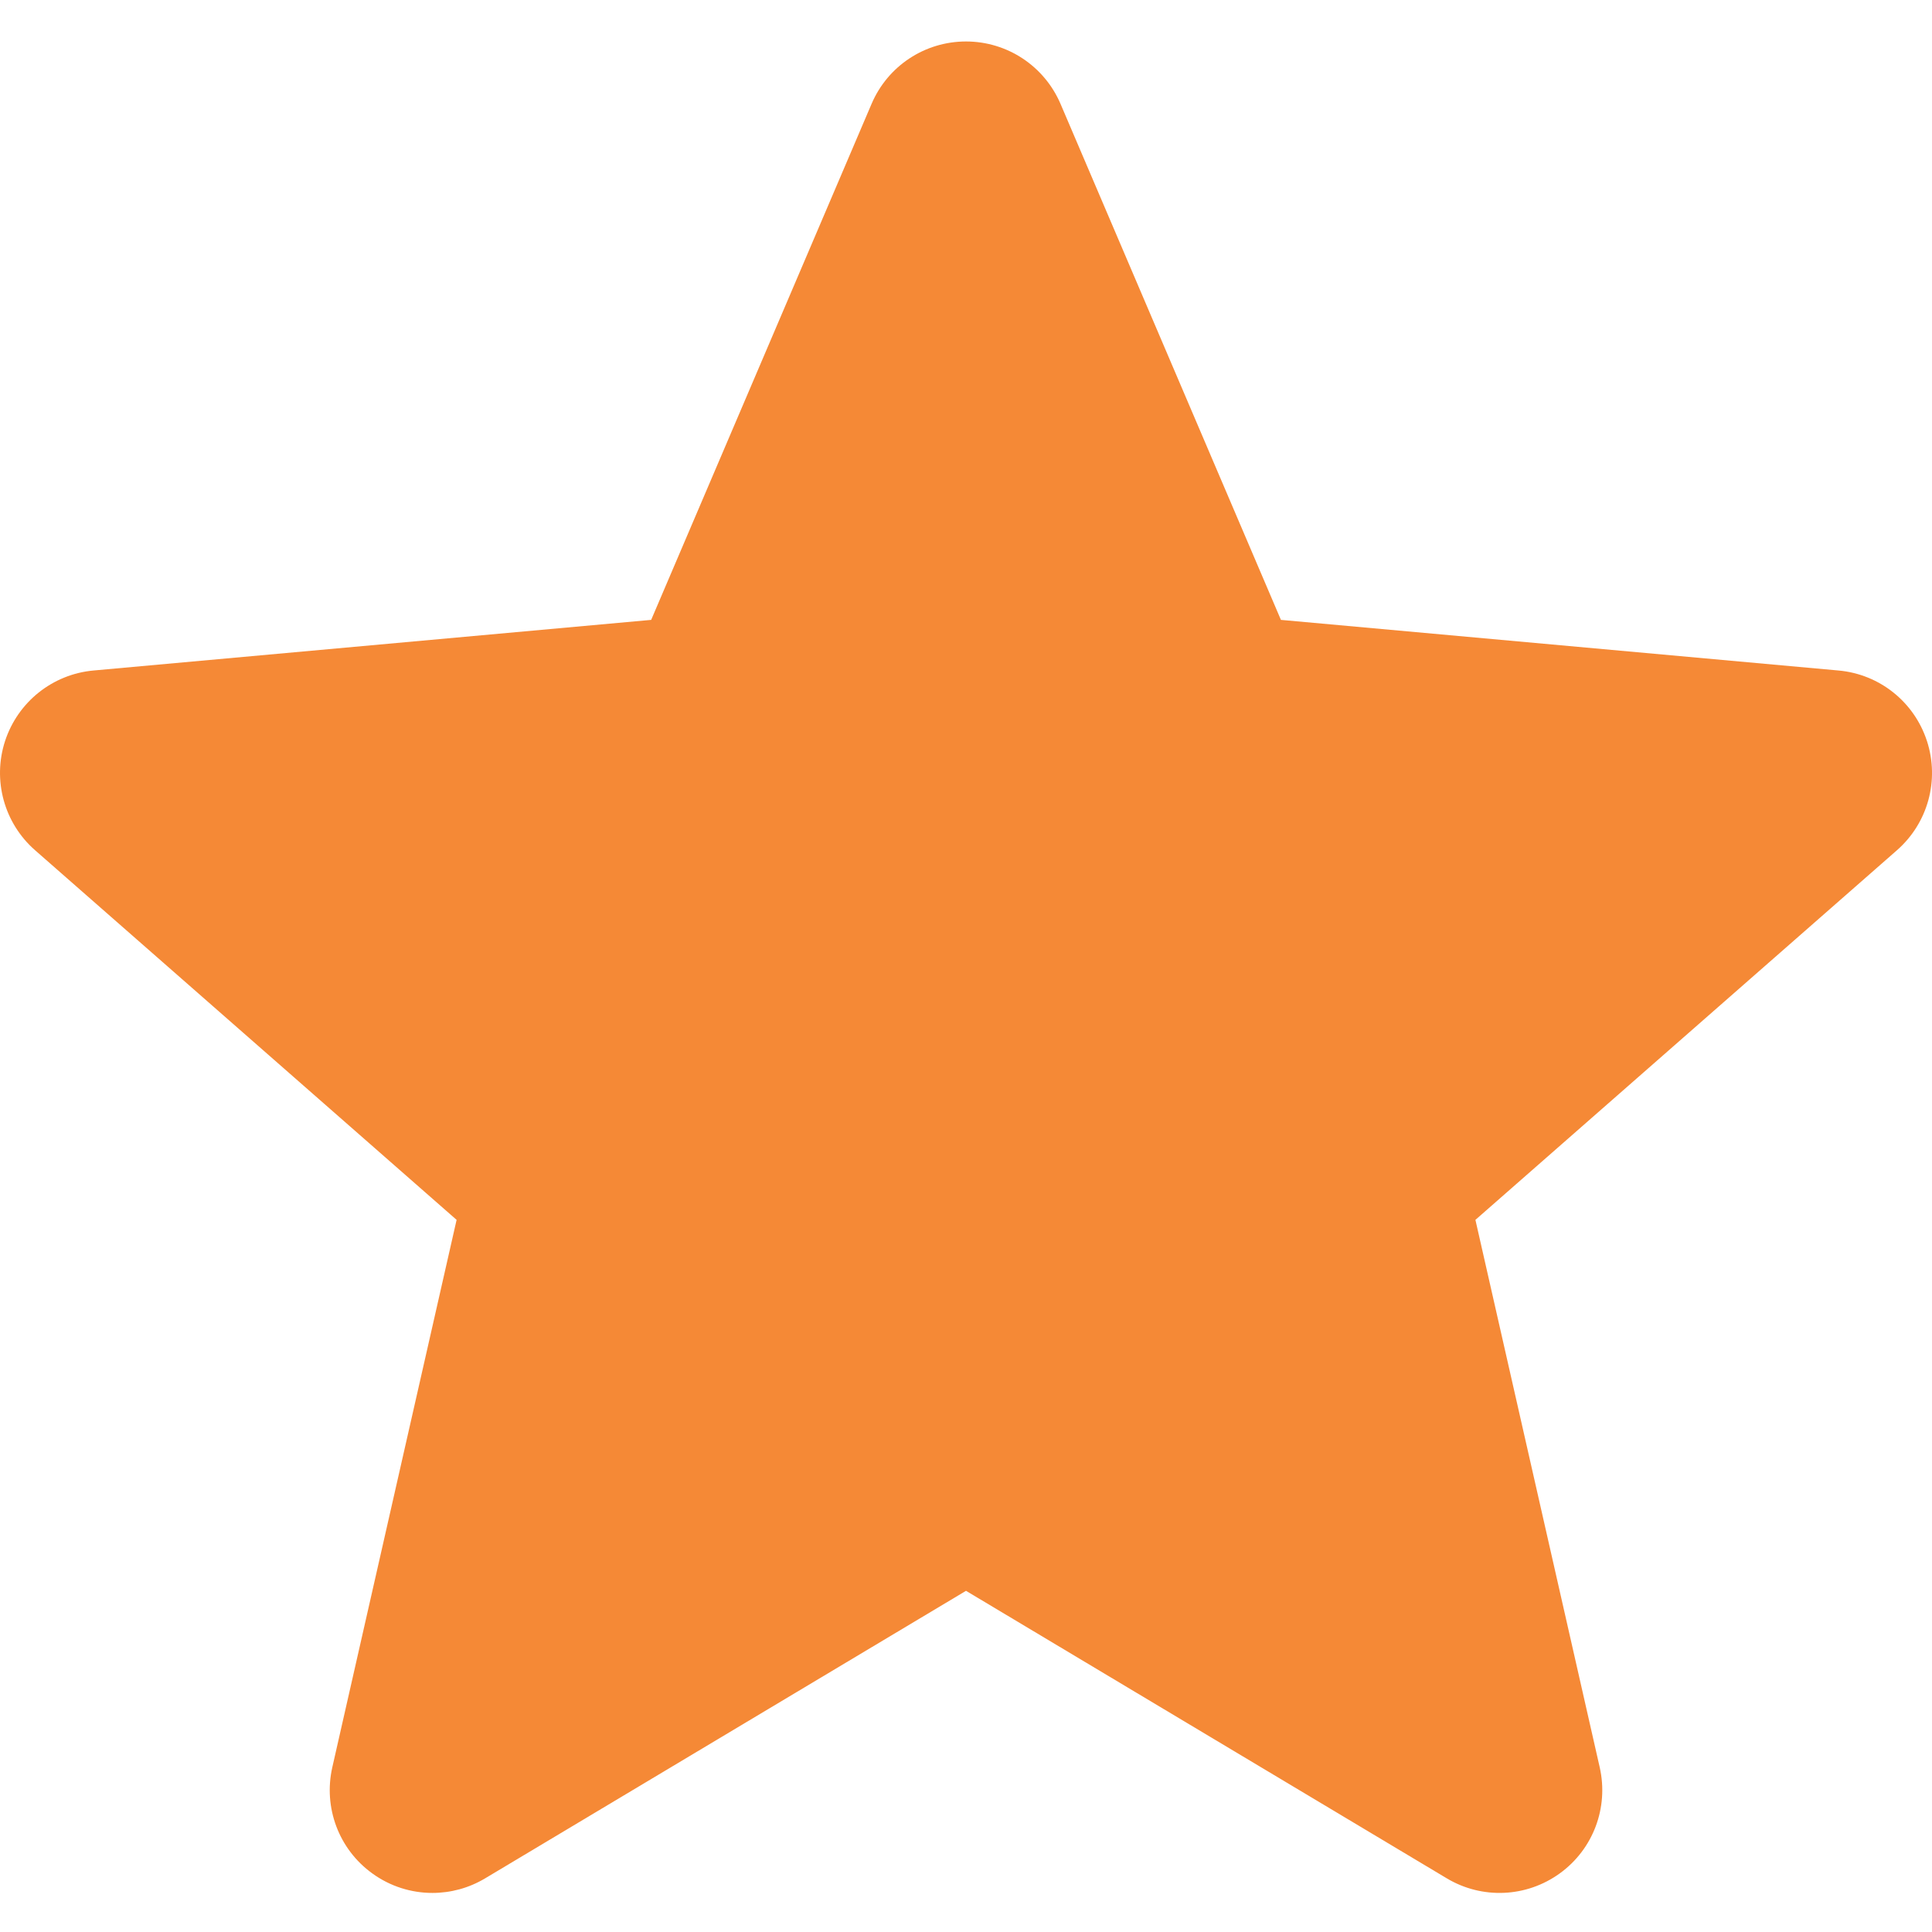
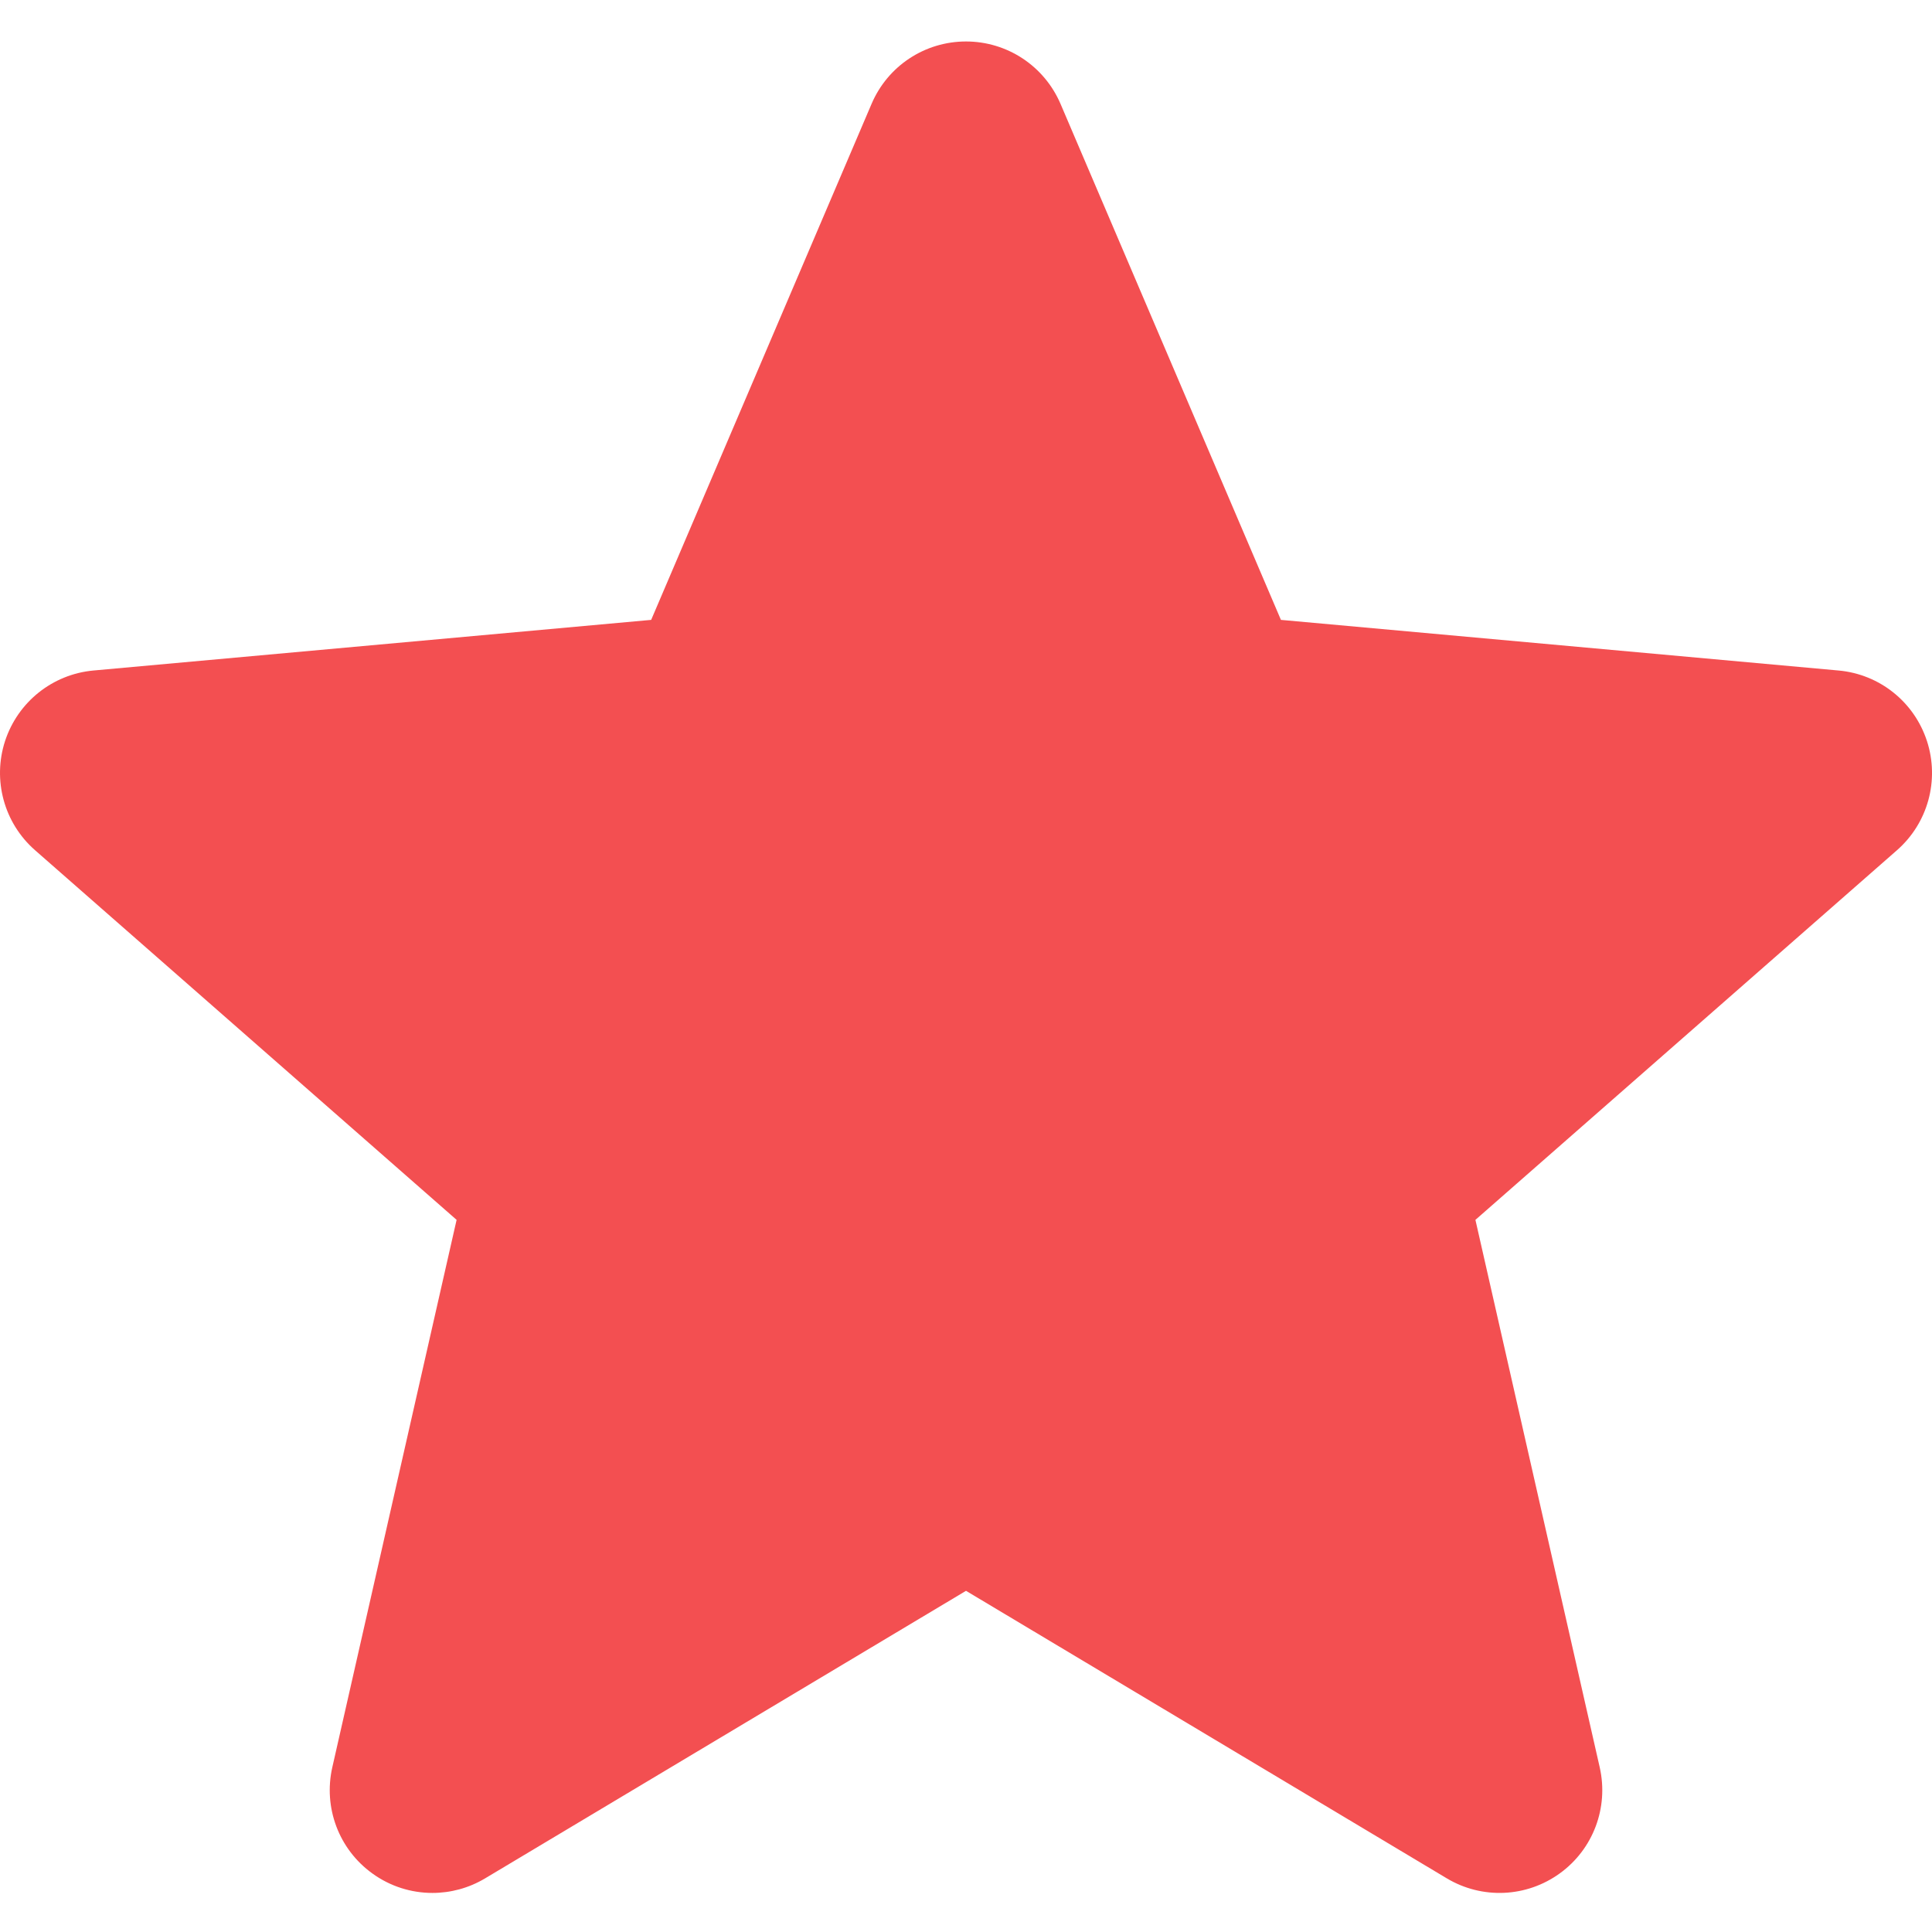
<svg xmlns="http://www.w3.org/2000/svg" height="512px" viewBox="0 -10 511.991 511" width="512px">
  <g>
-     <path d="m510.652 185.883c-3.371-10.367-12.566-17.707-23.402-18.688l-147.797-13.418-58.41-136.75c-4.312-10.047-14.125-16.531-25.047-16.531s-20.738 6.484-25.023 16.531l-58.41 136.75-147.82 13.418c-10.836 1-20.012 8.34-23.402 18.688-3.371 10.367-.258 21.738 7.938 28.926l111.723 97.965-32.941 145.086c-2.41 10.668 1.73 21.699 10.582 28.098 4.758 3.457 10.348 5.184 15.957 5.184 4.82 0 9.645-1.281 13.953-3.859l127.445-76.203 127.422 76.203c9.348 5.586 21.102 5.074 29.934-1.324 8.852-6.398 12.992-17.43 10.582-28.098l-32.941-145.086 111.723-97.965c8.191-7.188 11.309-18.535 7.938-28.926zm-252.203 223.723" data-original="#000000" class="active-path" data-old_color="#000000" fill="#F58936" />
+     <path d="m510.652 185.883c-3.371-10.367-12.566-17.707-23.402-18.688l-147.797-13.418-58.41-136.75c-4.312-10.047-14.125-16.531-25.047-16.531s-20.738 6.484-25.023 16.531l-58.41 136.75-147.82 13.418c-10.836 1-20.012 8.34-23.402 18.688-3.371 10.367-.258 21.738 7.938 28.926l111.723 97.965-32.941 145.086c-2.41 10.668 1.73 21.699 10.582 28.098 4.758 3.457 10.348 5.184 15.957 5.184 4.82 0 9.645-1.281 13.953-3.859l127.445-76.203 127.422 76.203c9.348 5.586 21.102 5.074 29.934-1.324 8.852-6.398 12.992-17.43 10.582-28.098l-32.941-145.086 111.723-97.965c8.191-7.188 11.309-18.535 7.938-28.926zm-252.203 223.723" data-original="#000000" class="active-path" data-old_color="#000000" fill="#F34F51" />
  </g>
</svg>
